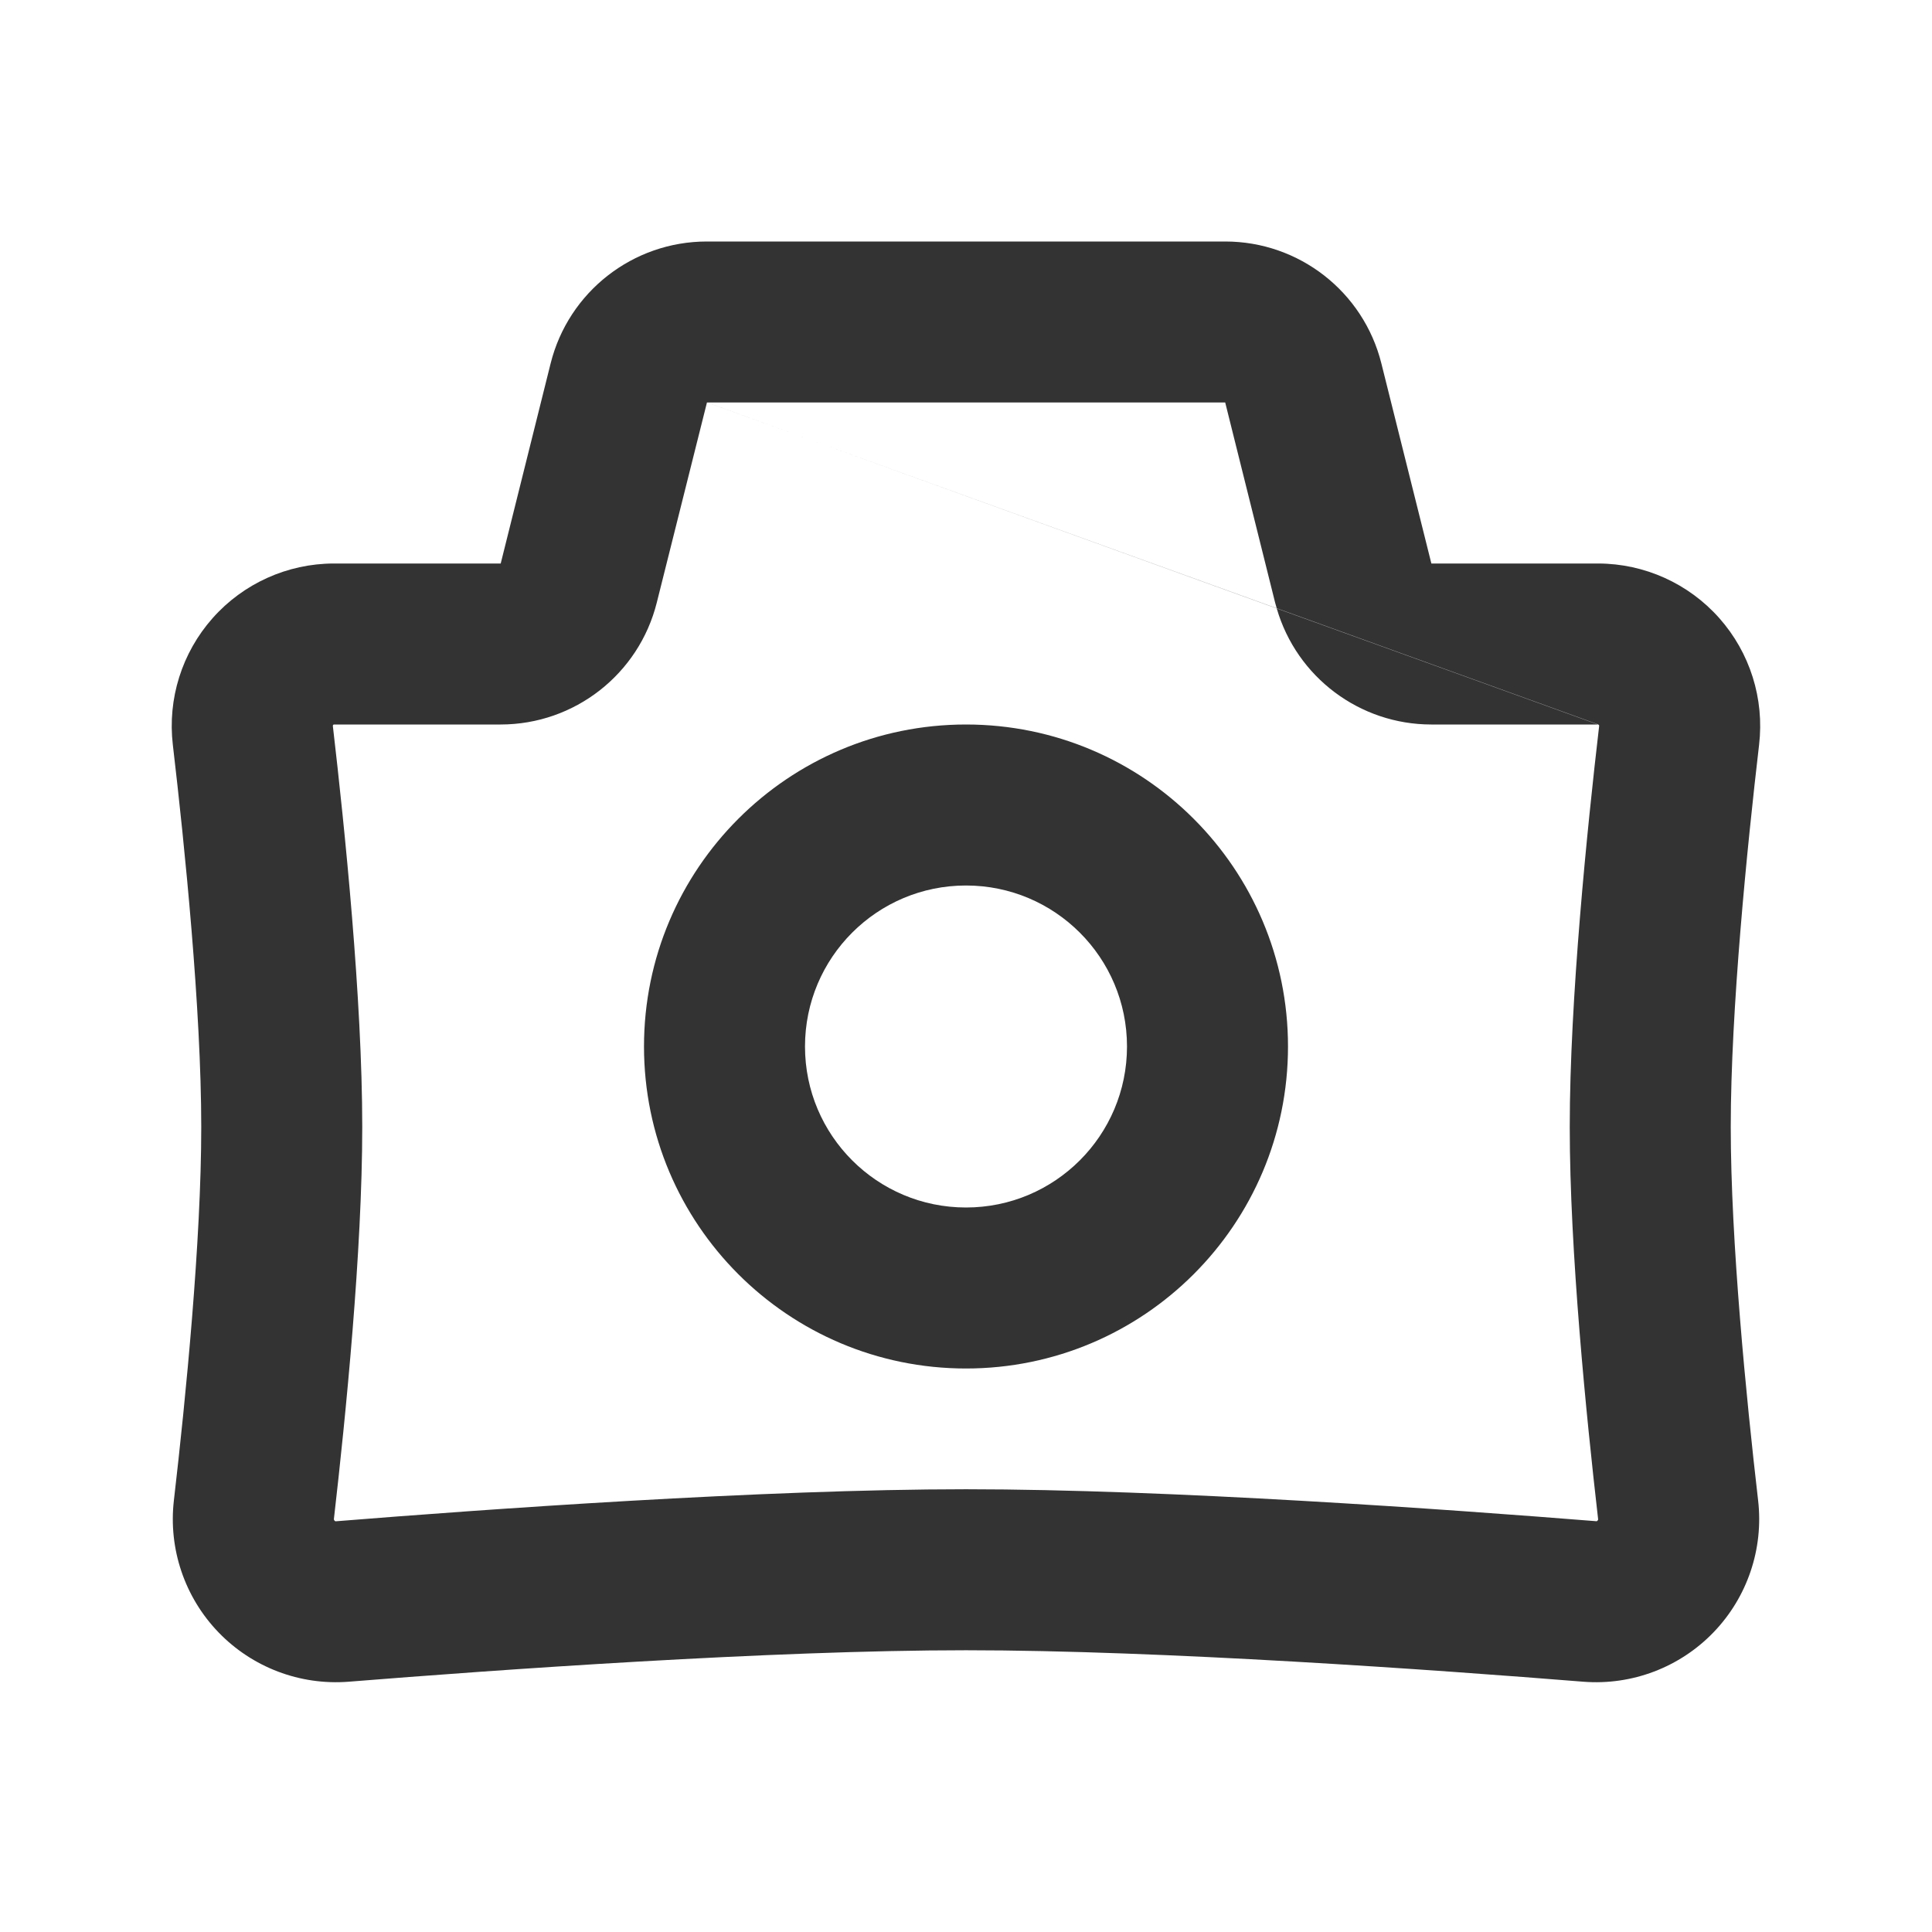
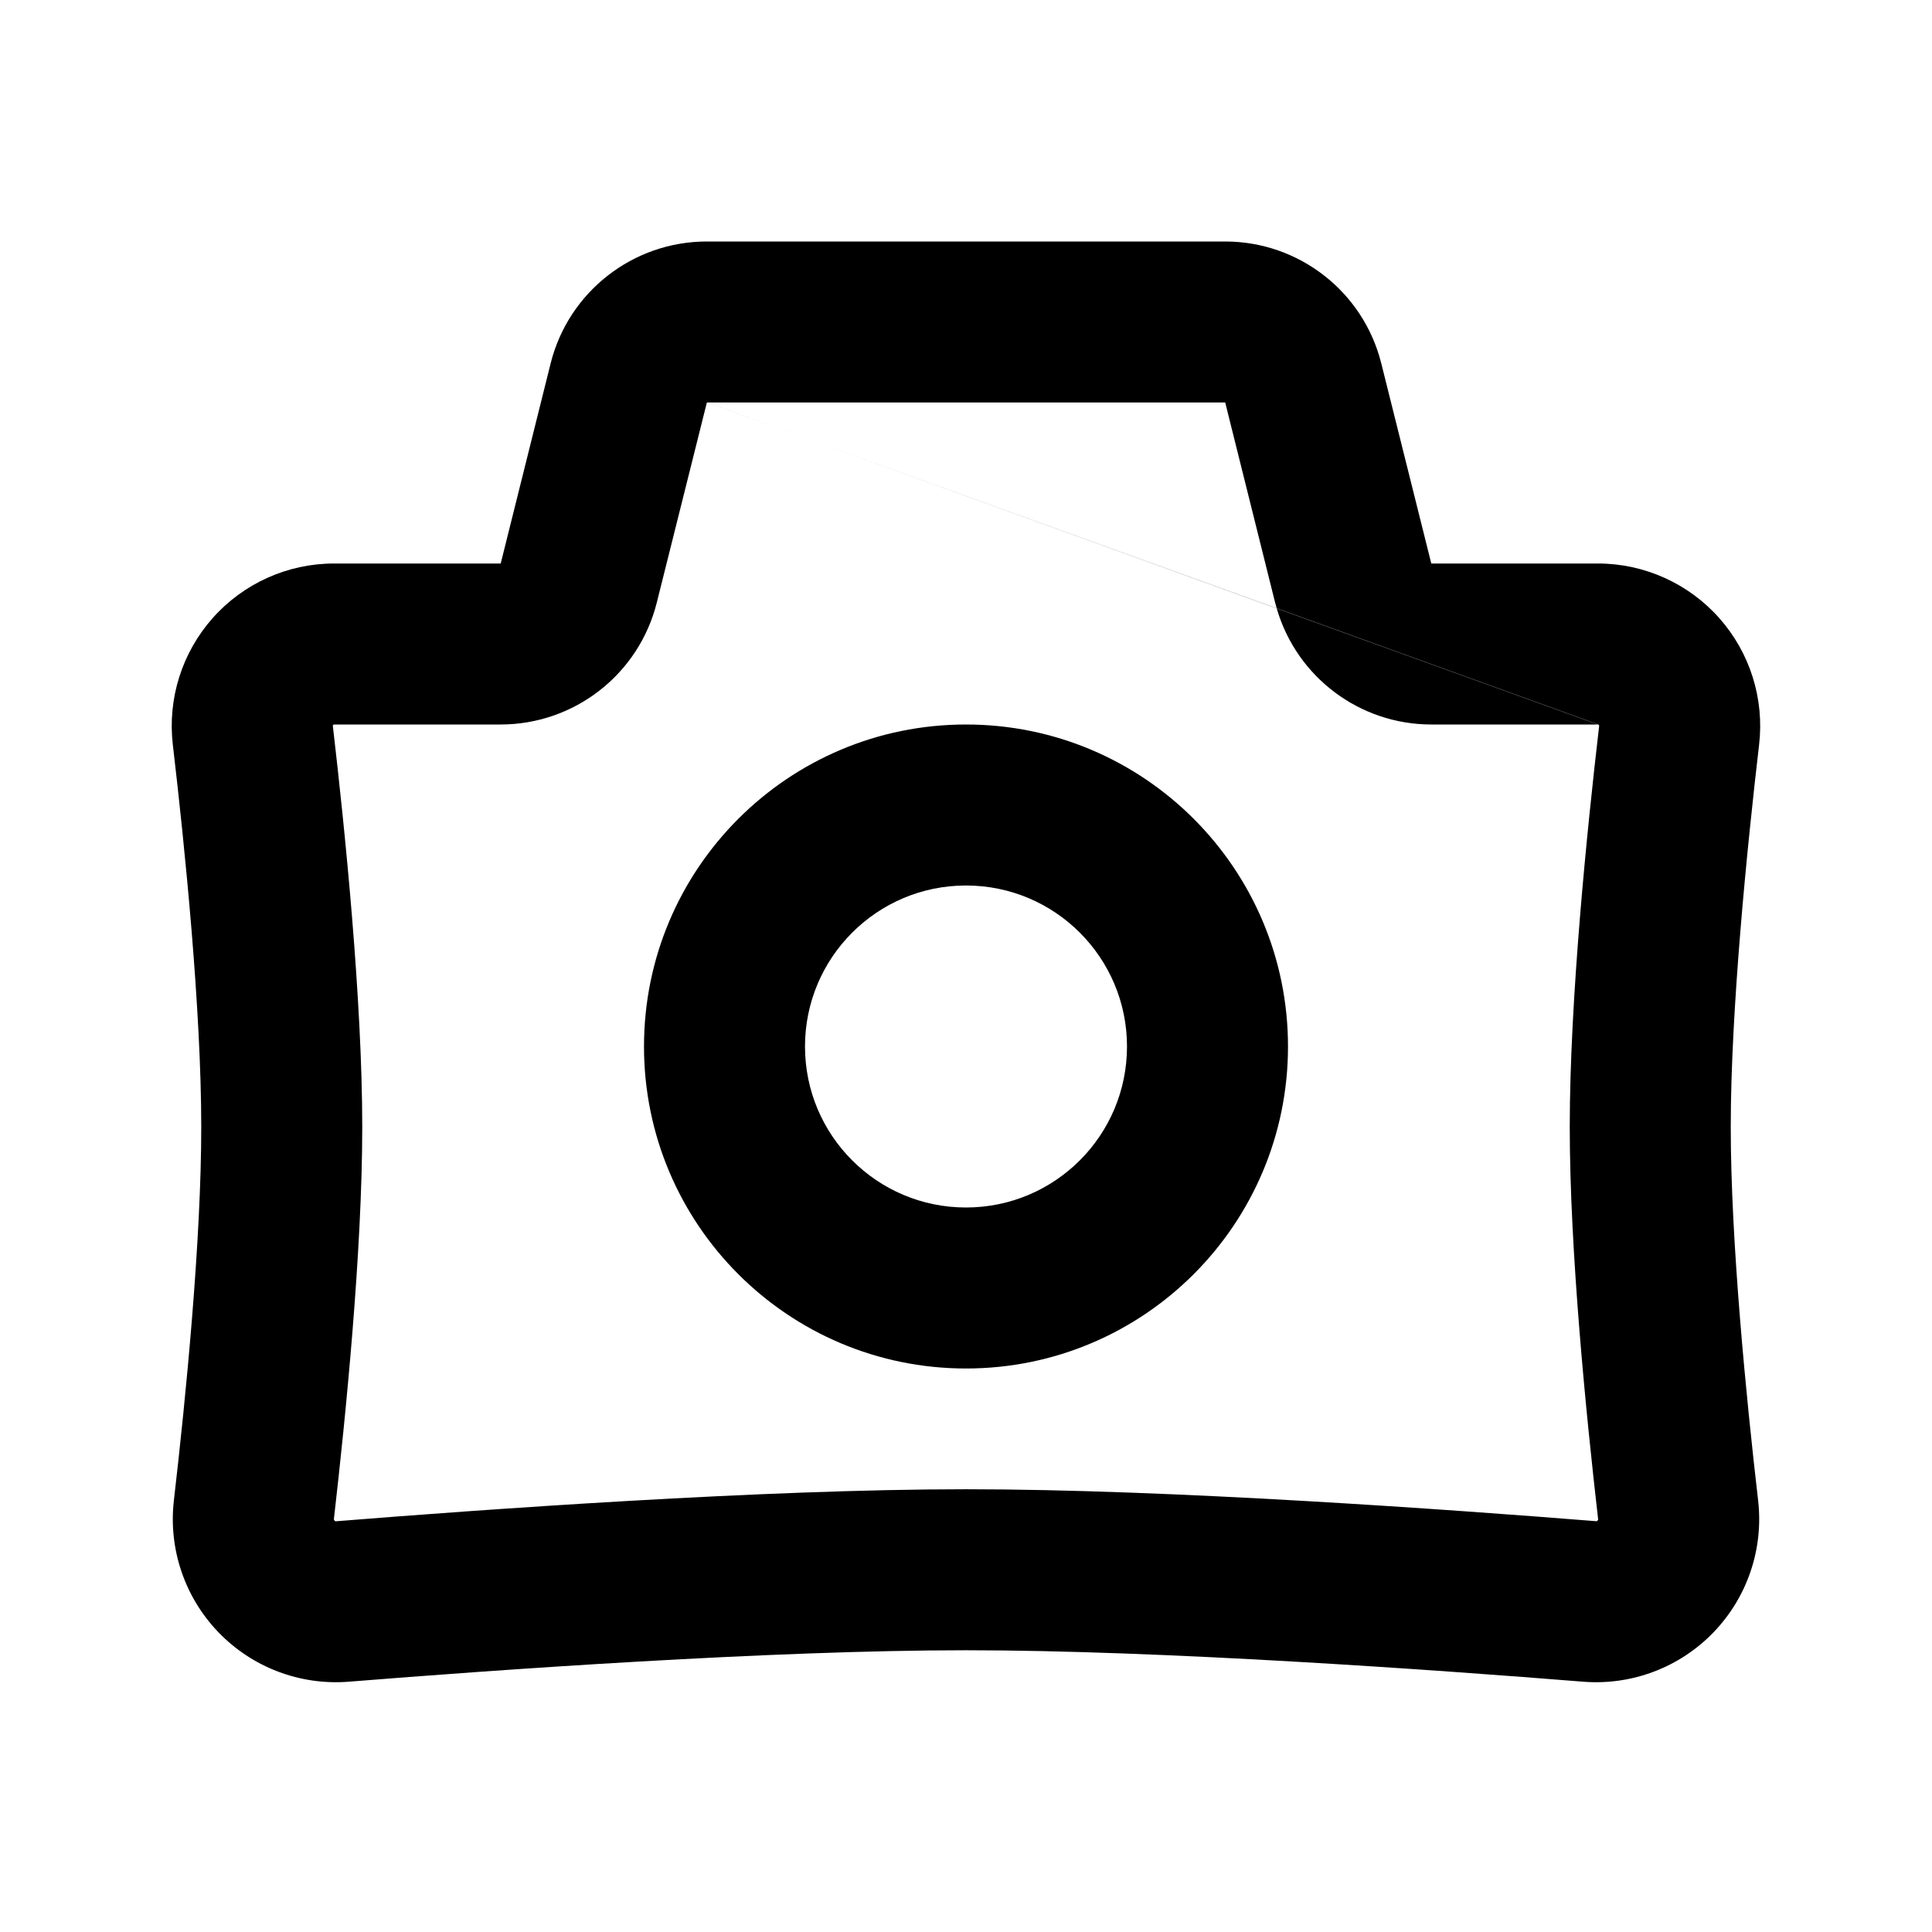
<svg xmlns="http://www.w3.org/2000/svg" width="24" height="24" fill="none" viewBox="0 0 24 24">
-   <path fill="#333" fill-rule="evenodd" d="M8.78 3a2 2 0 00-1.94 1.515L6.22 7H4.145a2.017 2.017 0 00-1.998 2.252C2.296 10.52 2.5 12.543 2.5 14c0 1.415-.192 3.364-.34 4.639a2.026 2.026 0 002.17 2.252c1.828-.147 5.241-.391 7.67-.391 2.429 0 5.842.244 7.67.391a2.026 2.026 0 002.17-2.252c-.148-1.275-.34-3.224-.34-4.639 0-1.457.204-3.48.352-4.748A2.017 2.017 0 0019.854 7h-2.073l-.621-2.485A1.999 1.999 0 0015.22 3H8.78zm0 2h.005l7.075 2.558A2 2 0 0017.78 9h2.07l.01.004a.025.025 0 01.005.008v.008c-.148 1.27-.365 3.395-.365 4.98 0 1.54.205 3.59.352 4.868v.011a.036.036 0 01-.015.017.014.014 0 01-.002.001h-.005c-1.826-.146-5.312-.397-7.83-.397s-6.004.251-7.83.398h-.004a.035.035 0 01-.017-.019l-.001-.004a.03.03 0 010-.007C4.295 17.59 4.5 15.54 4.5 14c0-1.585-.217-3.71-.365-4.98v-.008A.025.025 0 014.145 9h2.074a2 2 0 001.94-1.515L8.782 5zm11.07 4h.006L15.86 7.556a2.073 2.073 0 01-.02-.07L15.22 5H8.784l7.075 2.556v.002L19.85 9zM10 13a2 2 0 114 0 2 2 0 01-4 0zm2-4a4 4 0 100 8 4 4 0 000-8z" />
+   <path fill="currentColor" fill-rule="evenodd" d="M8.78 3a2 2 0 00-1.94 1.515L6.22 7H4.145a2.017 2.017 0 00-1.998 2.252C2.296 10.52 2.5 12.543 2.5 14c0 1.415-.192 3.364-.34 4.639a2.026 2.026 0 002.17 2.252c1.828-.147 5.241-.391 7.67-.391 2.429 0 5.842.244 7.67.391a2.026 2.026 0 002.17-2.252c-.148-1.275-.34-3.224-.34-4.639 0-1.457.204-3.48.352-4.748A2.017 2.017 0 0019.854 7H17.78l-.621-2.485A1.999 1.999 0 0015.22 3H8.78zm0 2h.005l7.075 2.558A2 2 0 0017.78 9h2.07l.01.004a.025.025 0 01.005.008v.008c-.148 1.27-.365 3.395-.365 4.98 0 1.54.205 3.59.352 4.868a.02.02 0 010 .011.035.035 0 01-.017.018h-.005c-1.826-.146-5.312-.397-7.83-.397s-6.004.251-7.83.398h-.004a.035.035 0 01-.017-.019l-.001-.004a.03.03 0 010-.007C4.295 17.59 4.5 15.54 4.5 14c0-1.585-.217-3.71-.365-4.98v-.008A.025.025 0 014.145 9h2.074a2 2 0 001.94-1.515L8.781 5zm11.07 4h.006L15.86 7.556a1.866 1.866 0 01-.02-.07L15.22 5H8.784l7.075 2.556v.002L19.85 9zM10 13a2 2 0 114 0 2 2 0 01-4 0zm2-4a4 4 0 100 8 4 4 0 000-8z" />
</svg>
